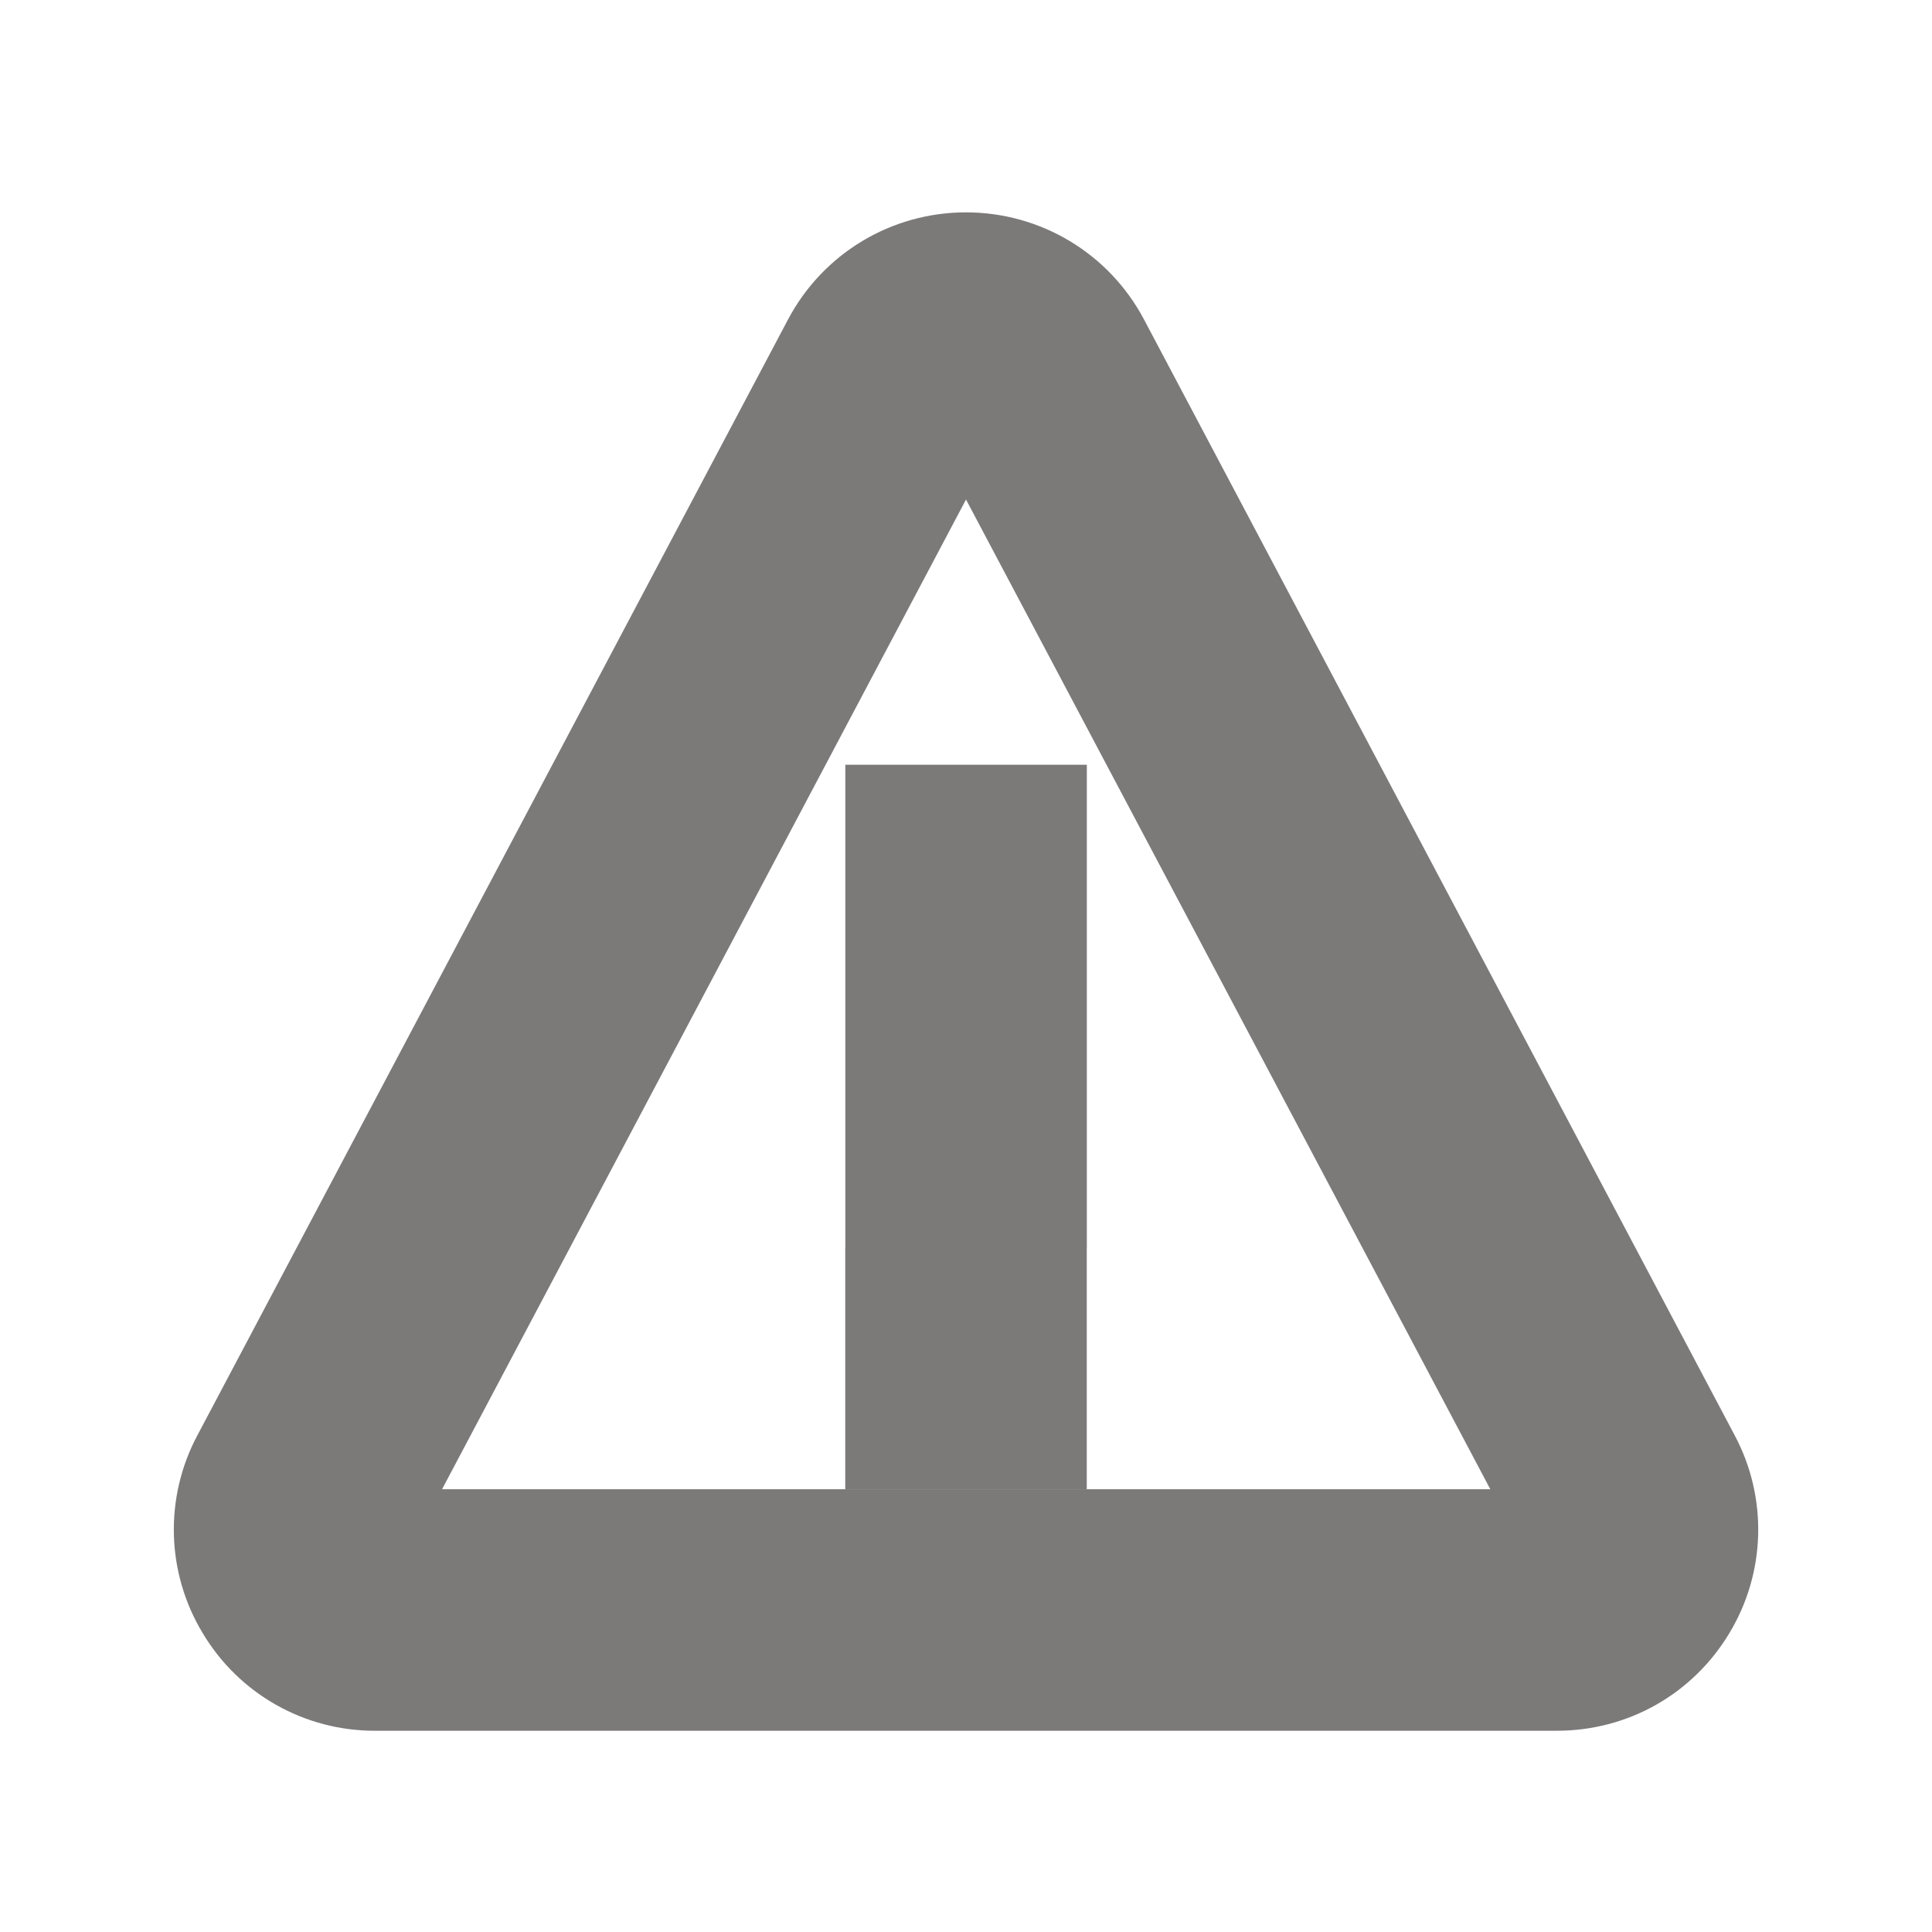
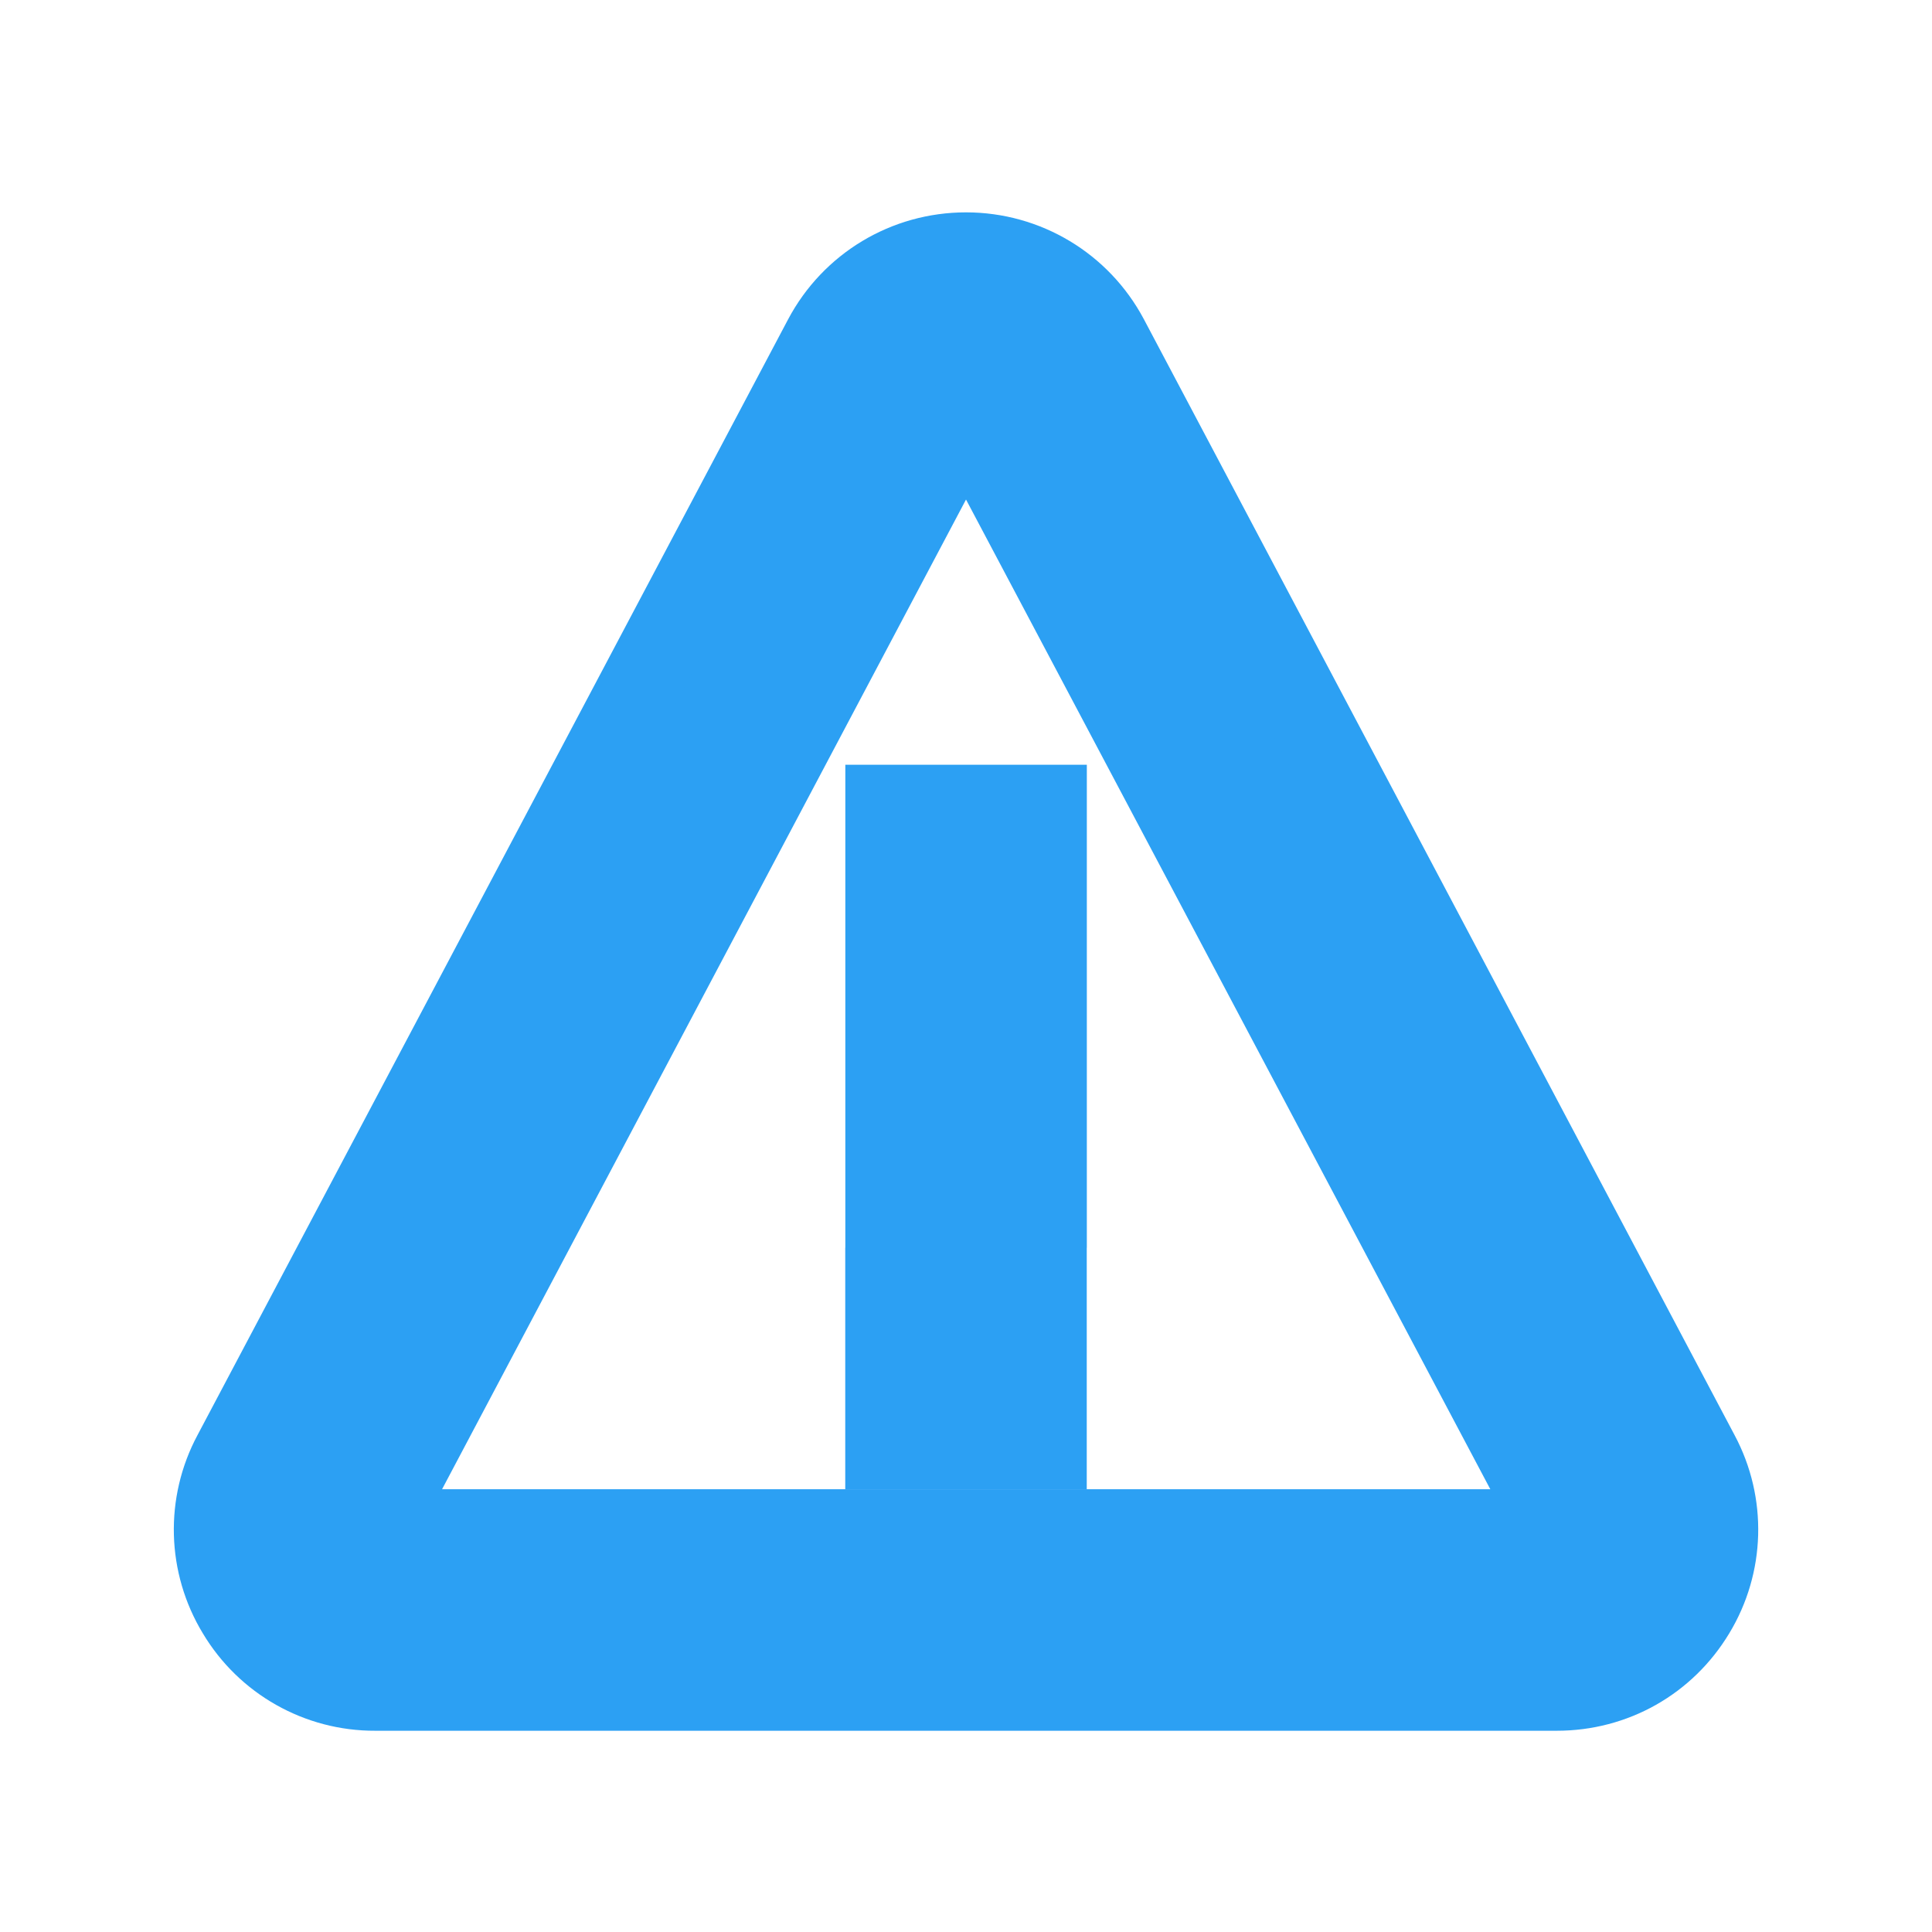
- <svg xmlns="http://www.w3.org/2000/svg" fill="#7c7979" width="64px" height="64px" viewBox="0 0 24 24" stroke="#7c7979">
+ <svg xmlns="http://www.w3.org/2000/svg" fill="#2CA0F3" width="64px" height="64px" viewBox="0 0 24 24" stroke="#2CA0F3">
  <g id="SVGRepo_bgCarrier" stroke-width="0" />
  <g id="SVGRepo_tracerCarrier" stroke-linecap="round" stroke-linejoin="round" />
  <g id="SVGRepo_iconCarrier">
    <path d="M11.001 10h2v5h-2zM11 16h2v2h-2z" />
    <path d="M13.768 4.2C13.42 3.545 12.742 3.138 12 3.138s-1.42.407-1.768 1.063L2.894 18.064a1.986 1.986 0 0 0 .054 1.968A1.984 1.984 0 0 0 4.661 21h14.678c.708 0 1.349-.362 1.714-.968a1.989 1.989 0 0 0 .054-1.968L13.768 4.2zM4.661 19 12 5.137 19.344 19H4.661z" />
  </g>
</svg>
